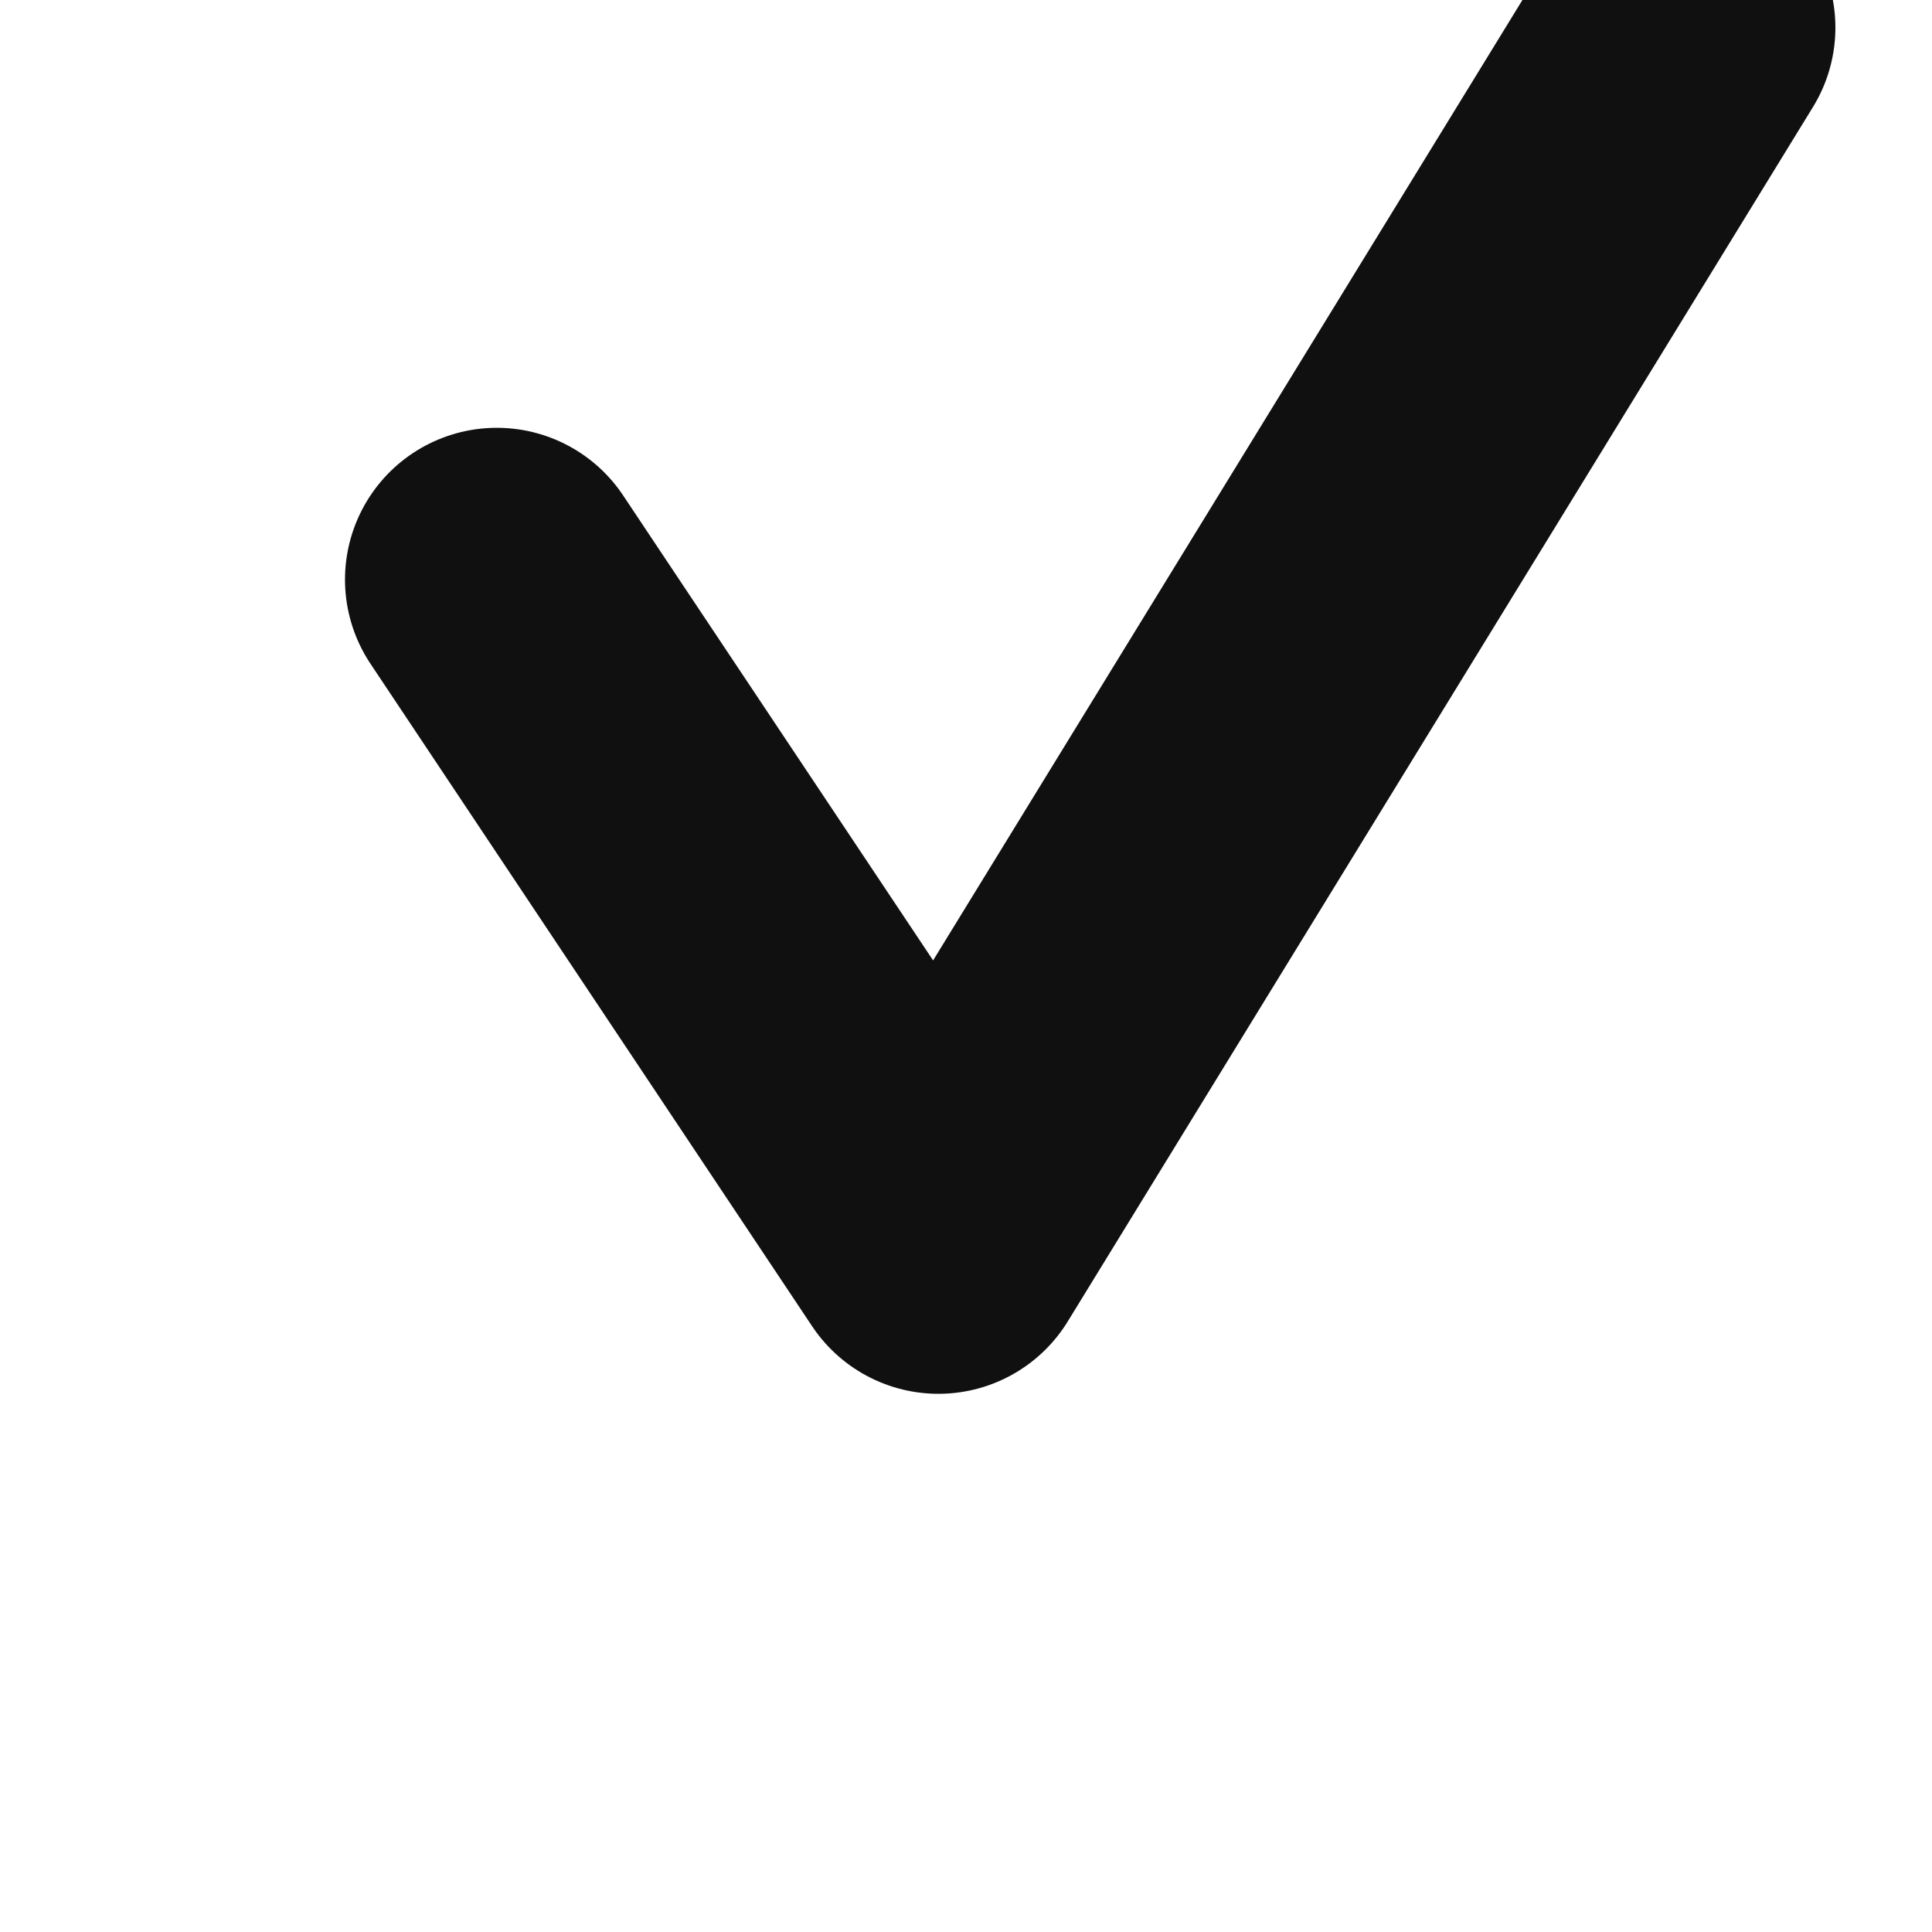
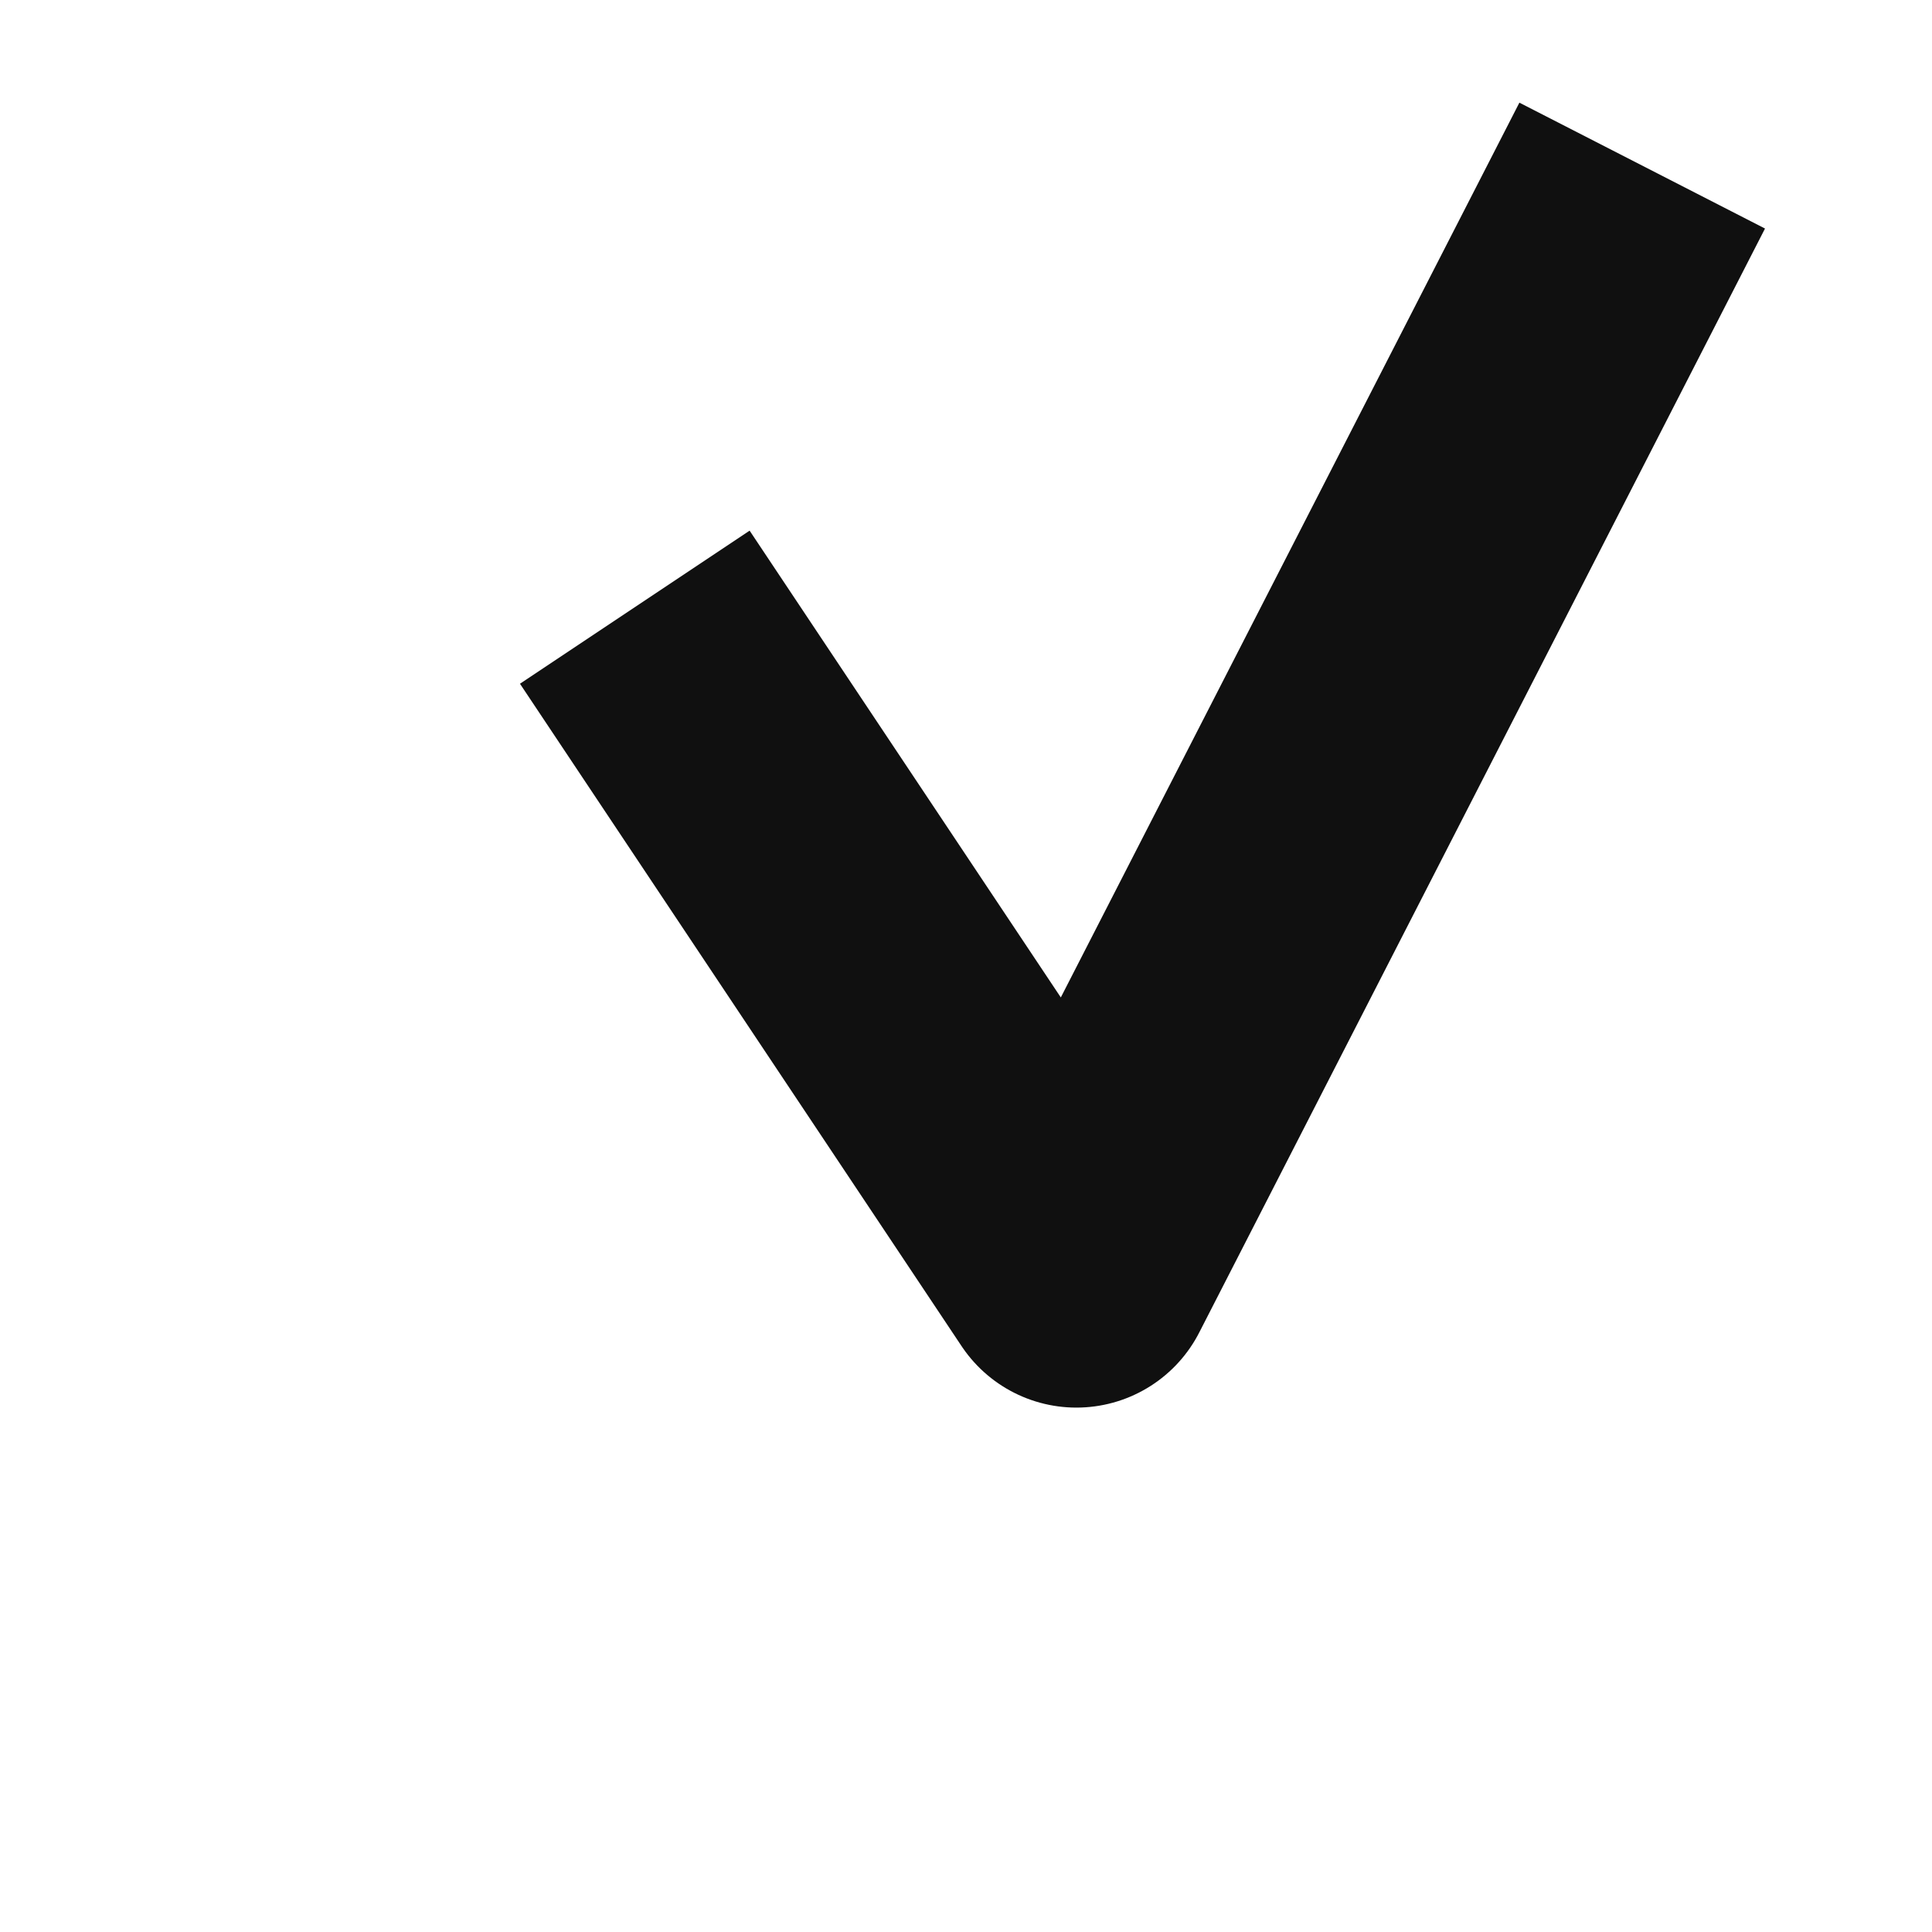
<svg xmlns="http://www.w3.org/2000/svg" width="14" height="14" viewBox="0 0 14 14">
-   <path d="M3.6 4.2 6.8 9 12.2 0.2" fill="none" stroke="#101010" stroke-width="2.2" stroke-linecap="round" stroke-linejoin="round" />
+   <path d="M4.6 4.4 7.8 9.2 11.9 1.2" fill="none" stroke="#101010" stroke-width="2" stroke-linecap="butt" stroke-linejoin="round" />
</svg>
